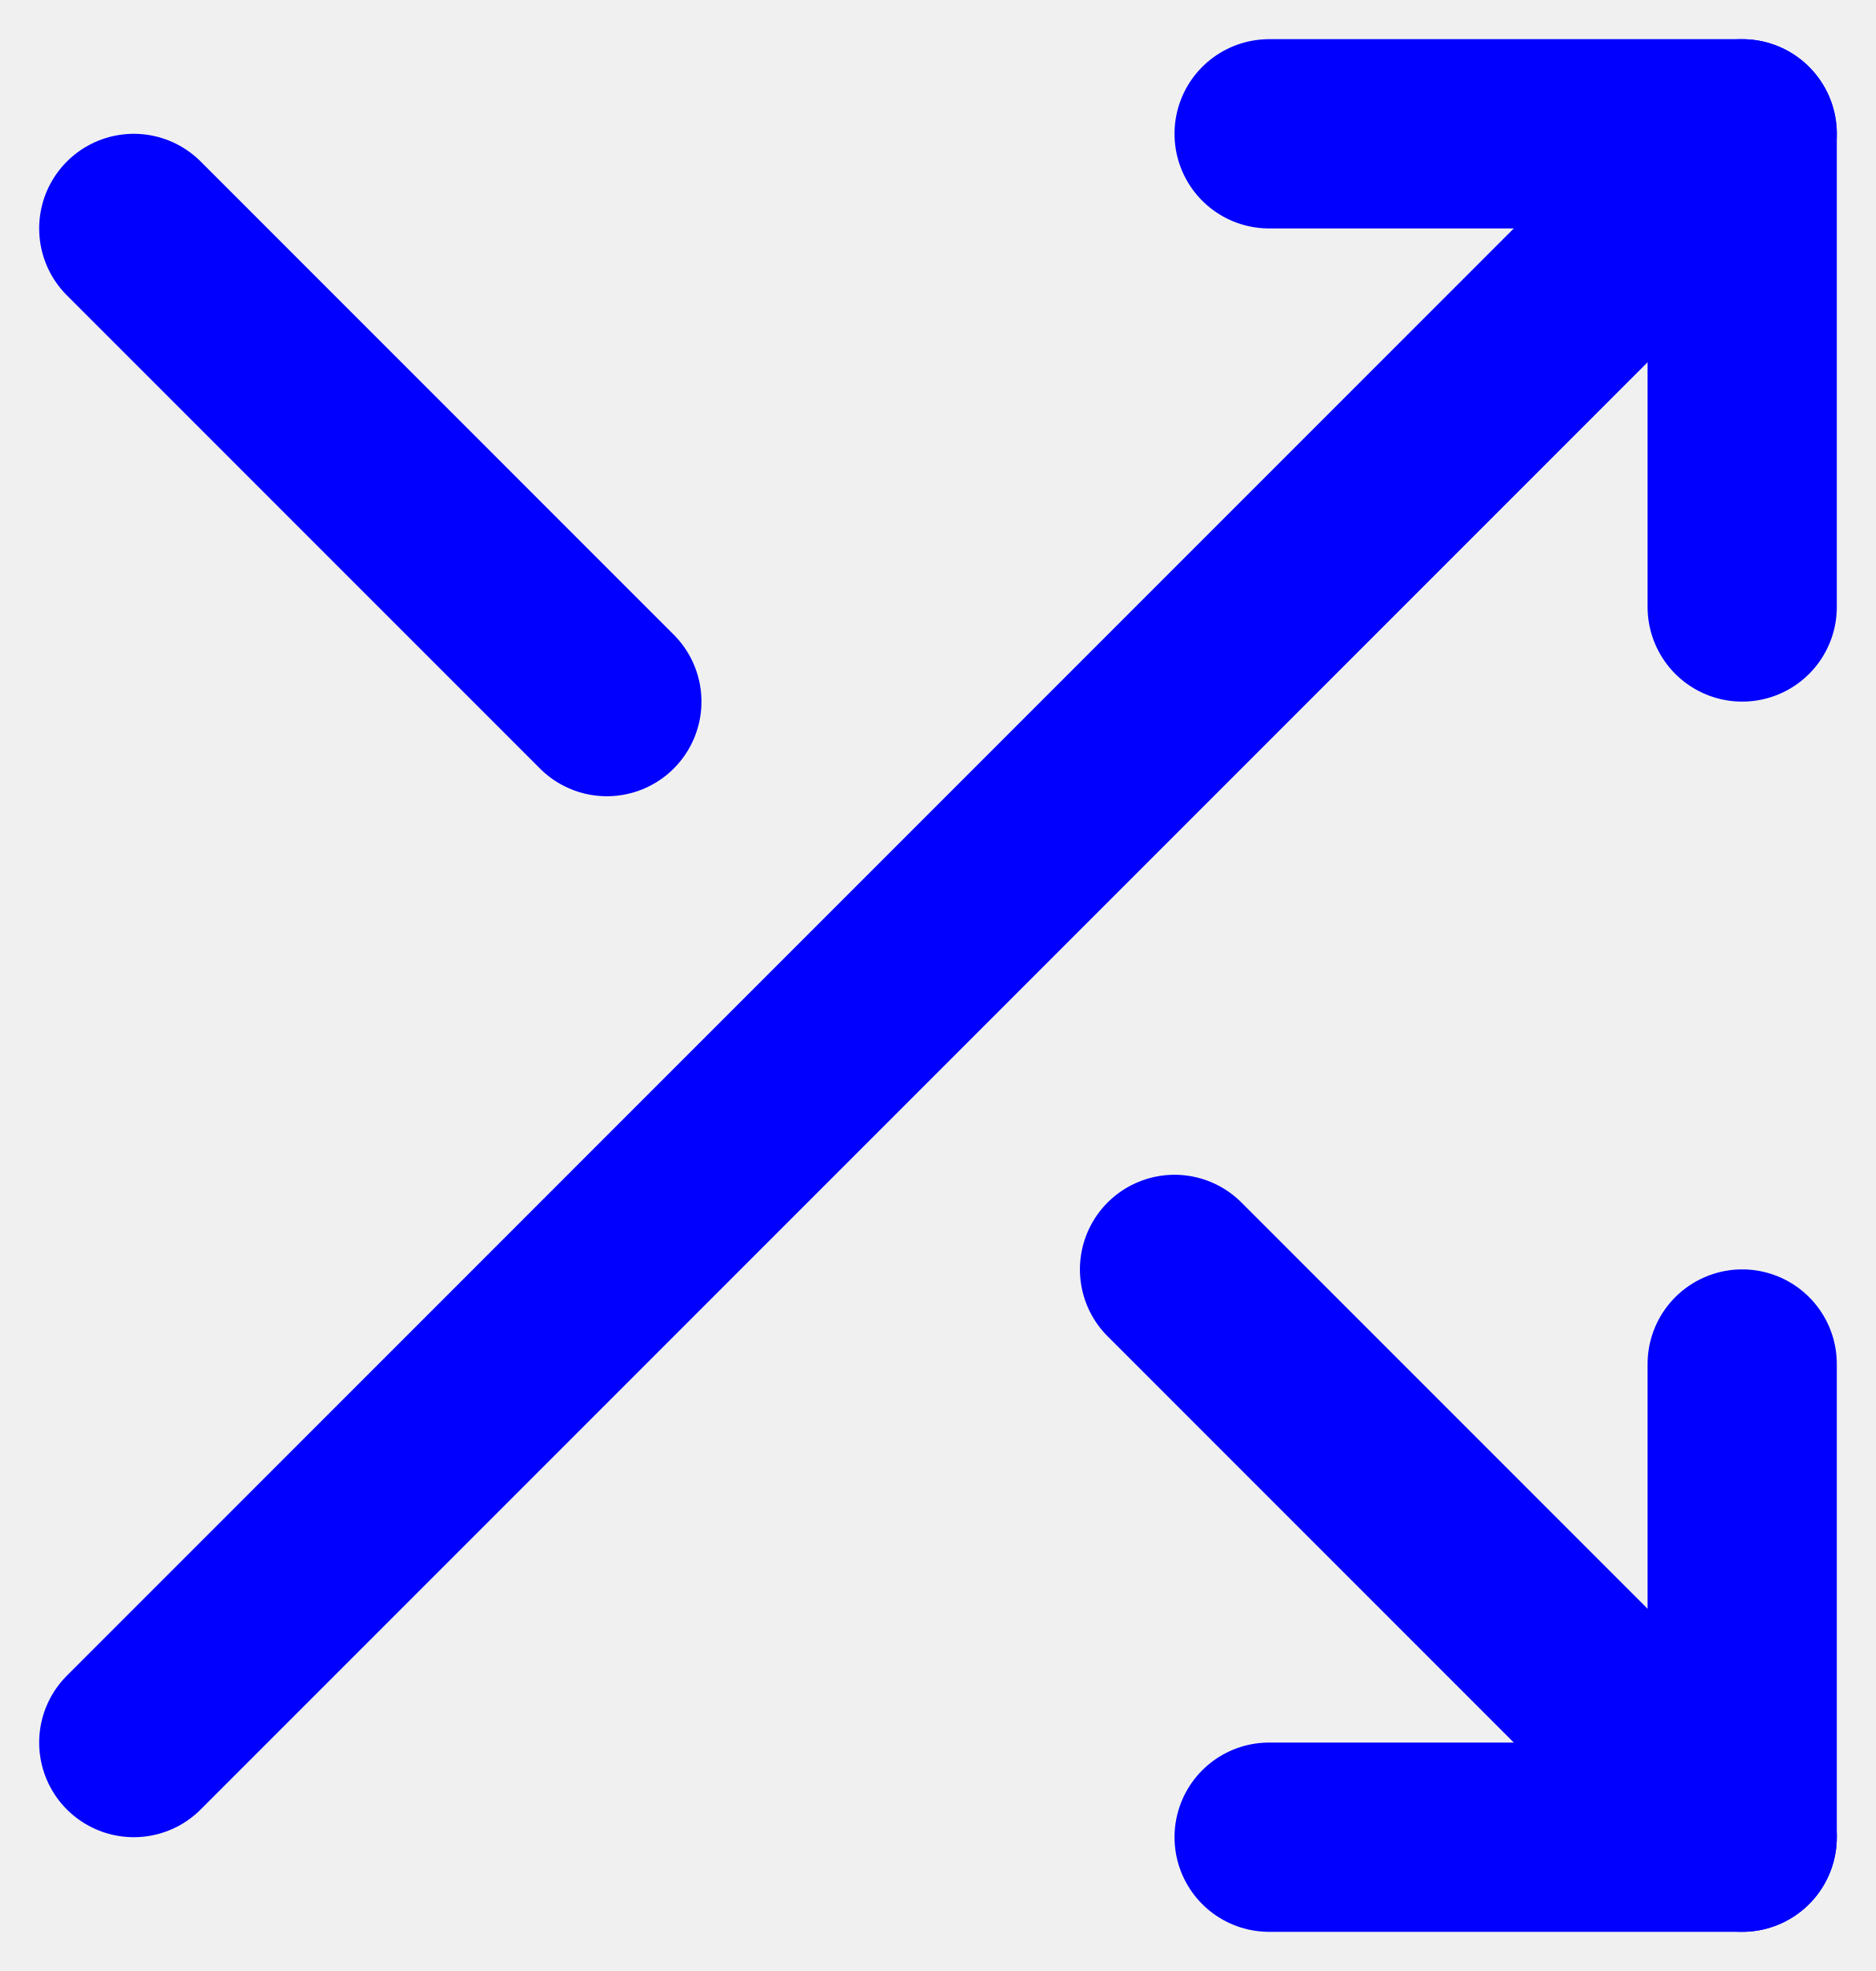
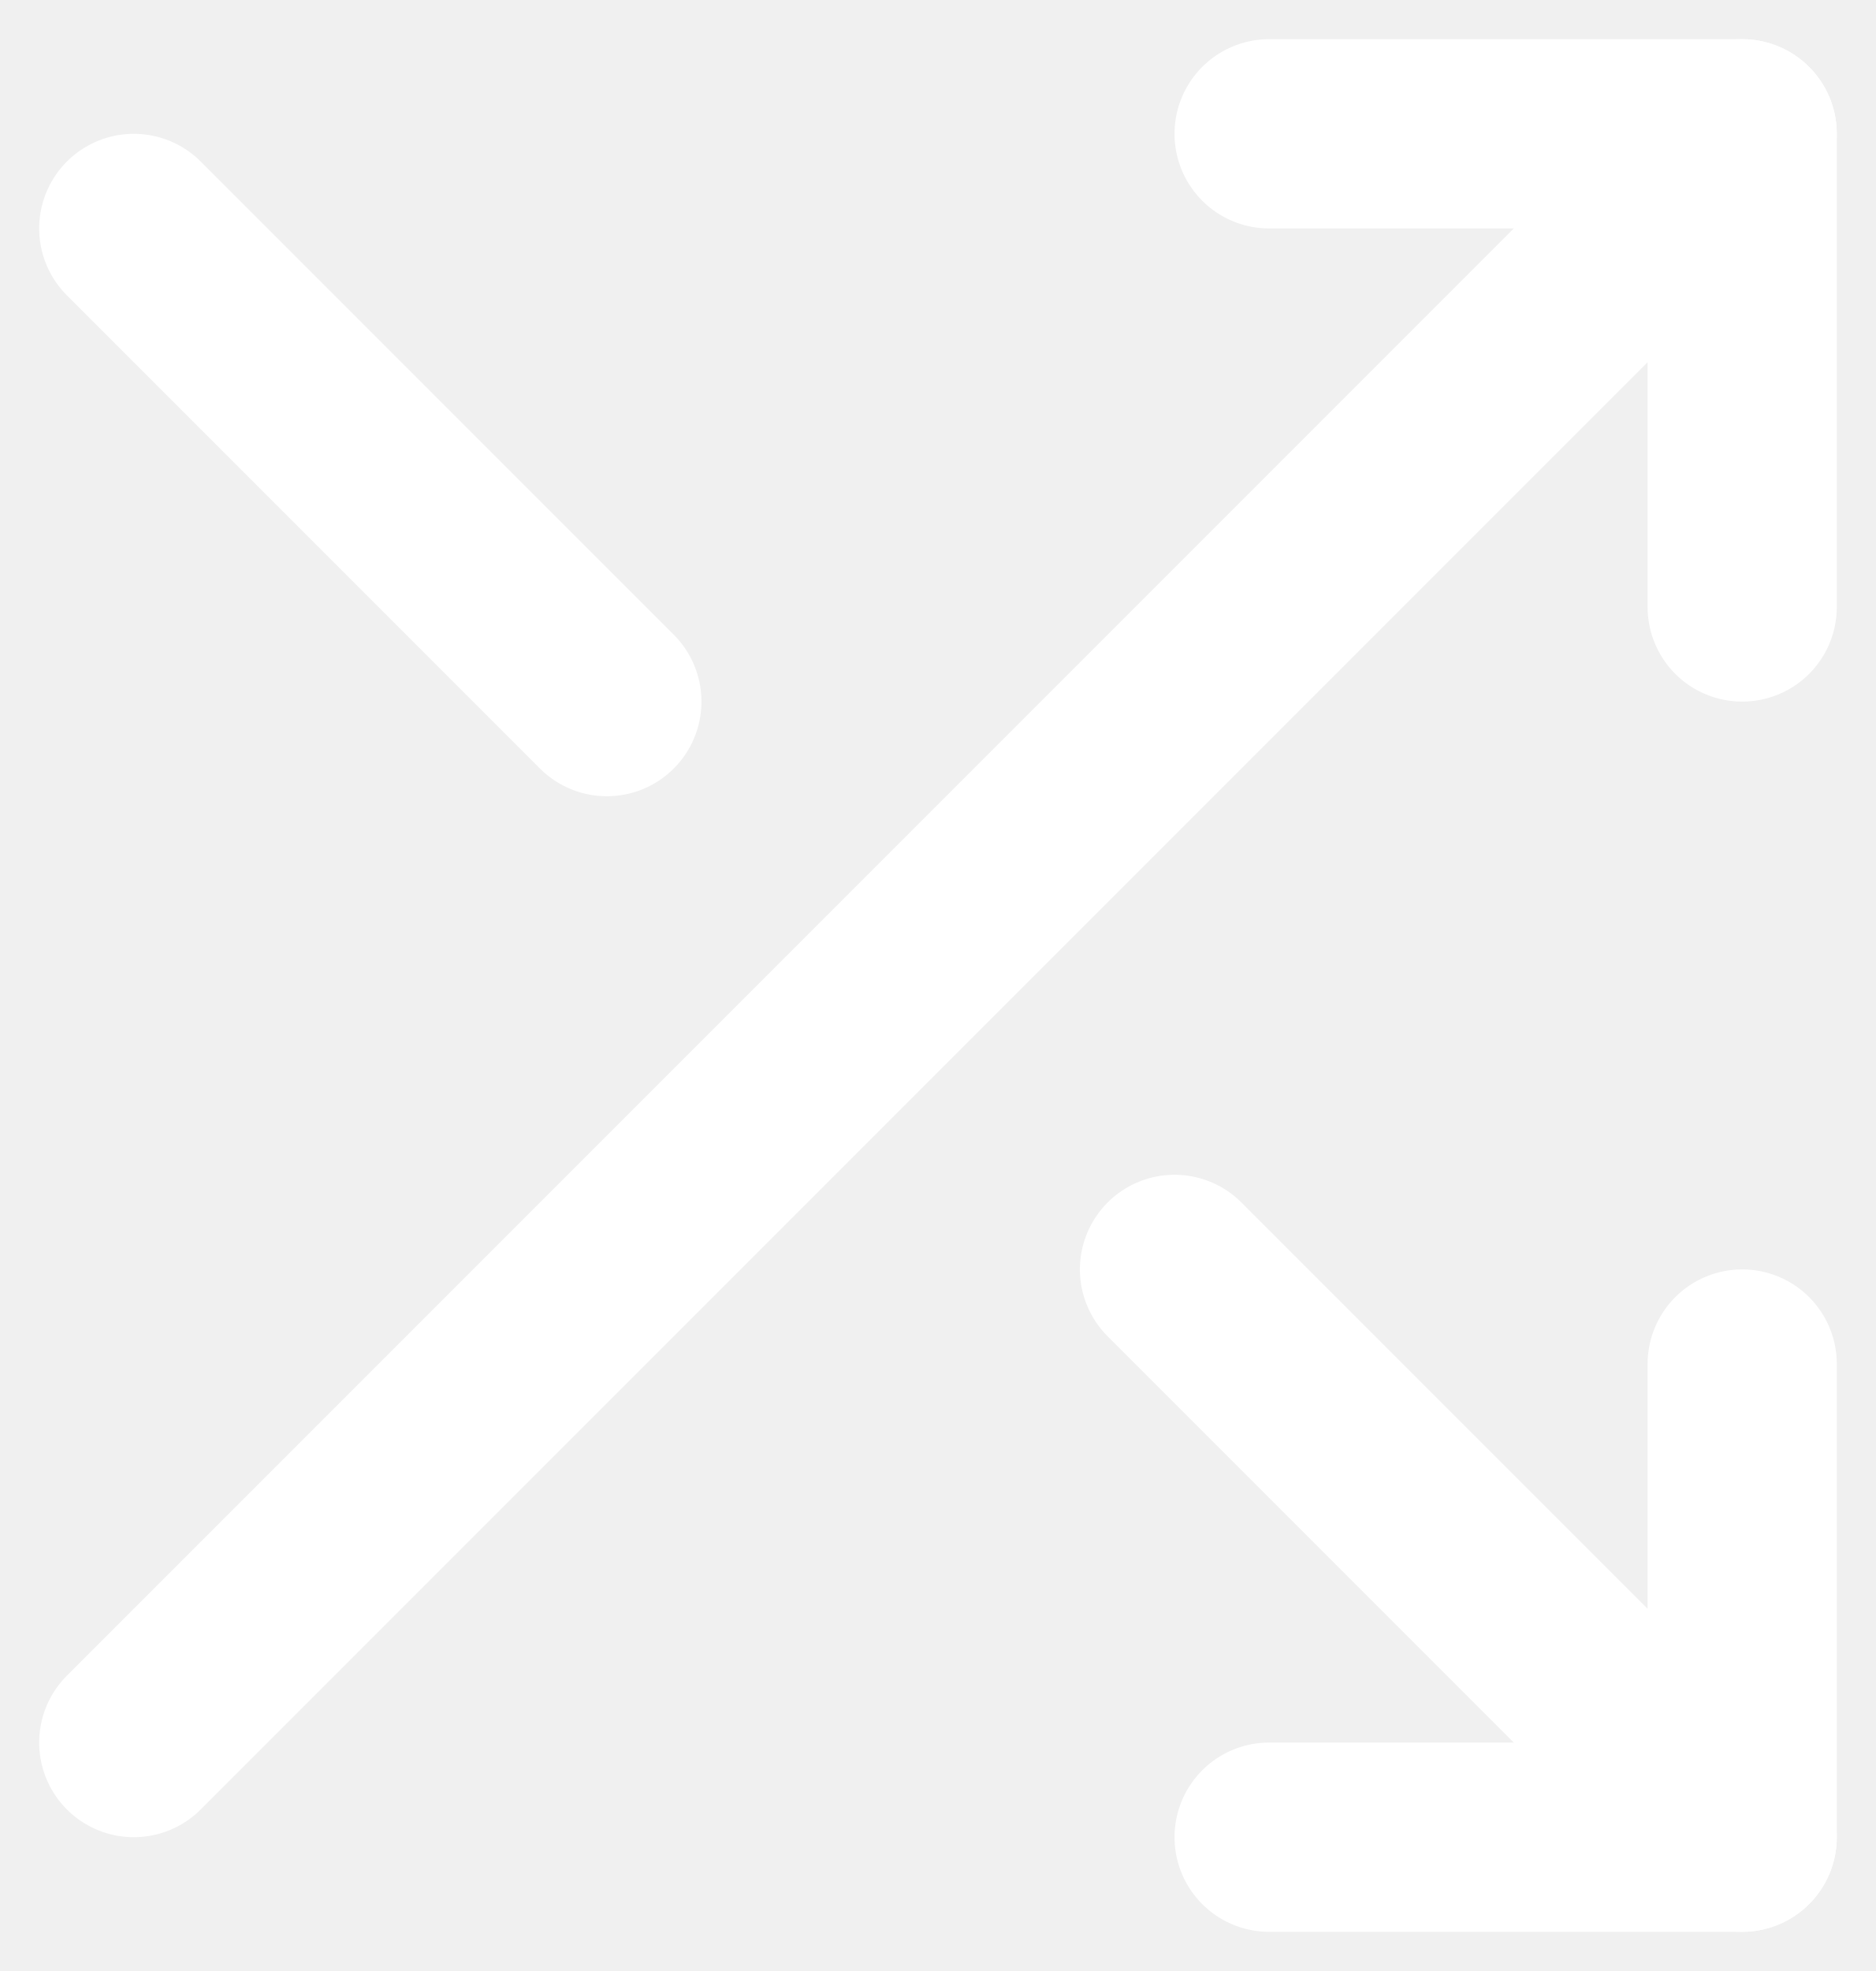
<svg xmlns="http://www.w3.org/2000/svg" width="19.828" height="20.828" viewBox="0 0 19.828 20.828">
  <g id="shuffle" transform="translate(-2.586 -1.586)">
-     <path id="Tracé_62" data-name="Tracé 62" d="M16,3h5V8" fill="none" stroke="#0100ff" stroke-linecap="round" stroke-linejoin="round" stroke-width="2" />
-     <line id="Ligne_56" data-name="Ligne 56" y1="17" x2="17" transform="translate(4 3)" fill="none" stroke="#0100ff" stroke-linecap="round" stroke-linejoin="round" stroke-width="2" />
-     <path id="Tracé_63" data-name="Tracé 63" d="M21,16v5H16" fill="none" stroke="#0100ff" stroke-linecap="round" stroke-linejoin="round" stroke-width="2" />
-     <line id="Ligne_57" data-name="Ligne 57" x2="6" y2="6" transform="translate(15 15)" fill="none" stroke="#0100ff" stroke-linecap="round" stroke-linejoin="round" stroke-width="2" />
-     <line id="Ligne_58" data-name="Ligne 58" x2="5" y2="5" transform="translate(4 4)" fill="none" stroke="#0100ff" stroke-linecap="round" stroke-linejoin="round" stroke-width="2" />
+     <path id="Tracé_62" data-name="Tracé 62" d="M16,3h5V8" fill="none" stroke="#ffffff" stroke-linecap="round" stroke-linejoin="round" stroke-width="2" />
+     <line id="Ligne_56" data-name="Ligne 56" y1="17" x2="17" transform="translate(4 3)" fill="none" stroke="#ffffff" stroke-linecap="round" stroke-linejoin="round" stroke-width="2" />
+     <path id="Tracé_63" data-name="Tracé 63" d="M21,16v5H16" fill="none" stroke="#ffffff" stroke-linecap="round" stroke-linejoin="round" stroke-width="2" />
+     <line id="Ligne_57" data-name="Ligne 57" x2="6" y2="6" transform="translate(15 15)" fill="none" stroke="#ffffff" stroke-linecap="round" stroke-linejoin="round" stroke-width="2" />
+     <line id="Ligne_58" data-name="Ligne 58" x2="5" y2="5" transform="translate(4 4)" fill="none" stroke="#ffffff" stroke-linecap="round" stroke-linejoin="round" stroke-width="2" />
  </g>
</svg>
